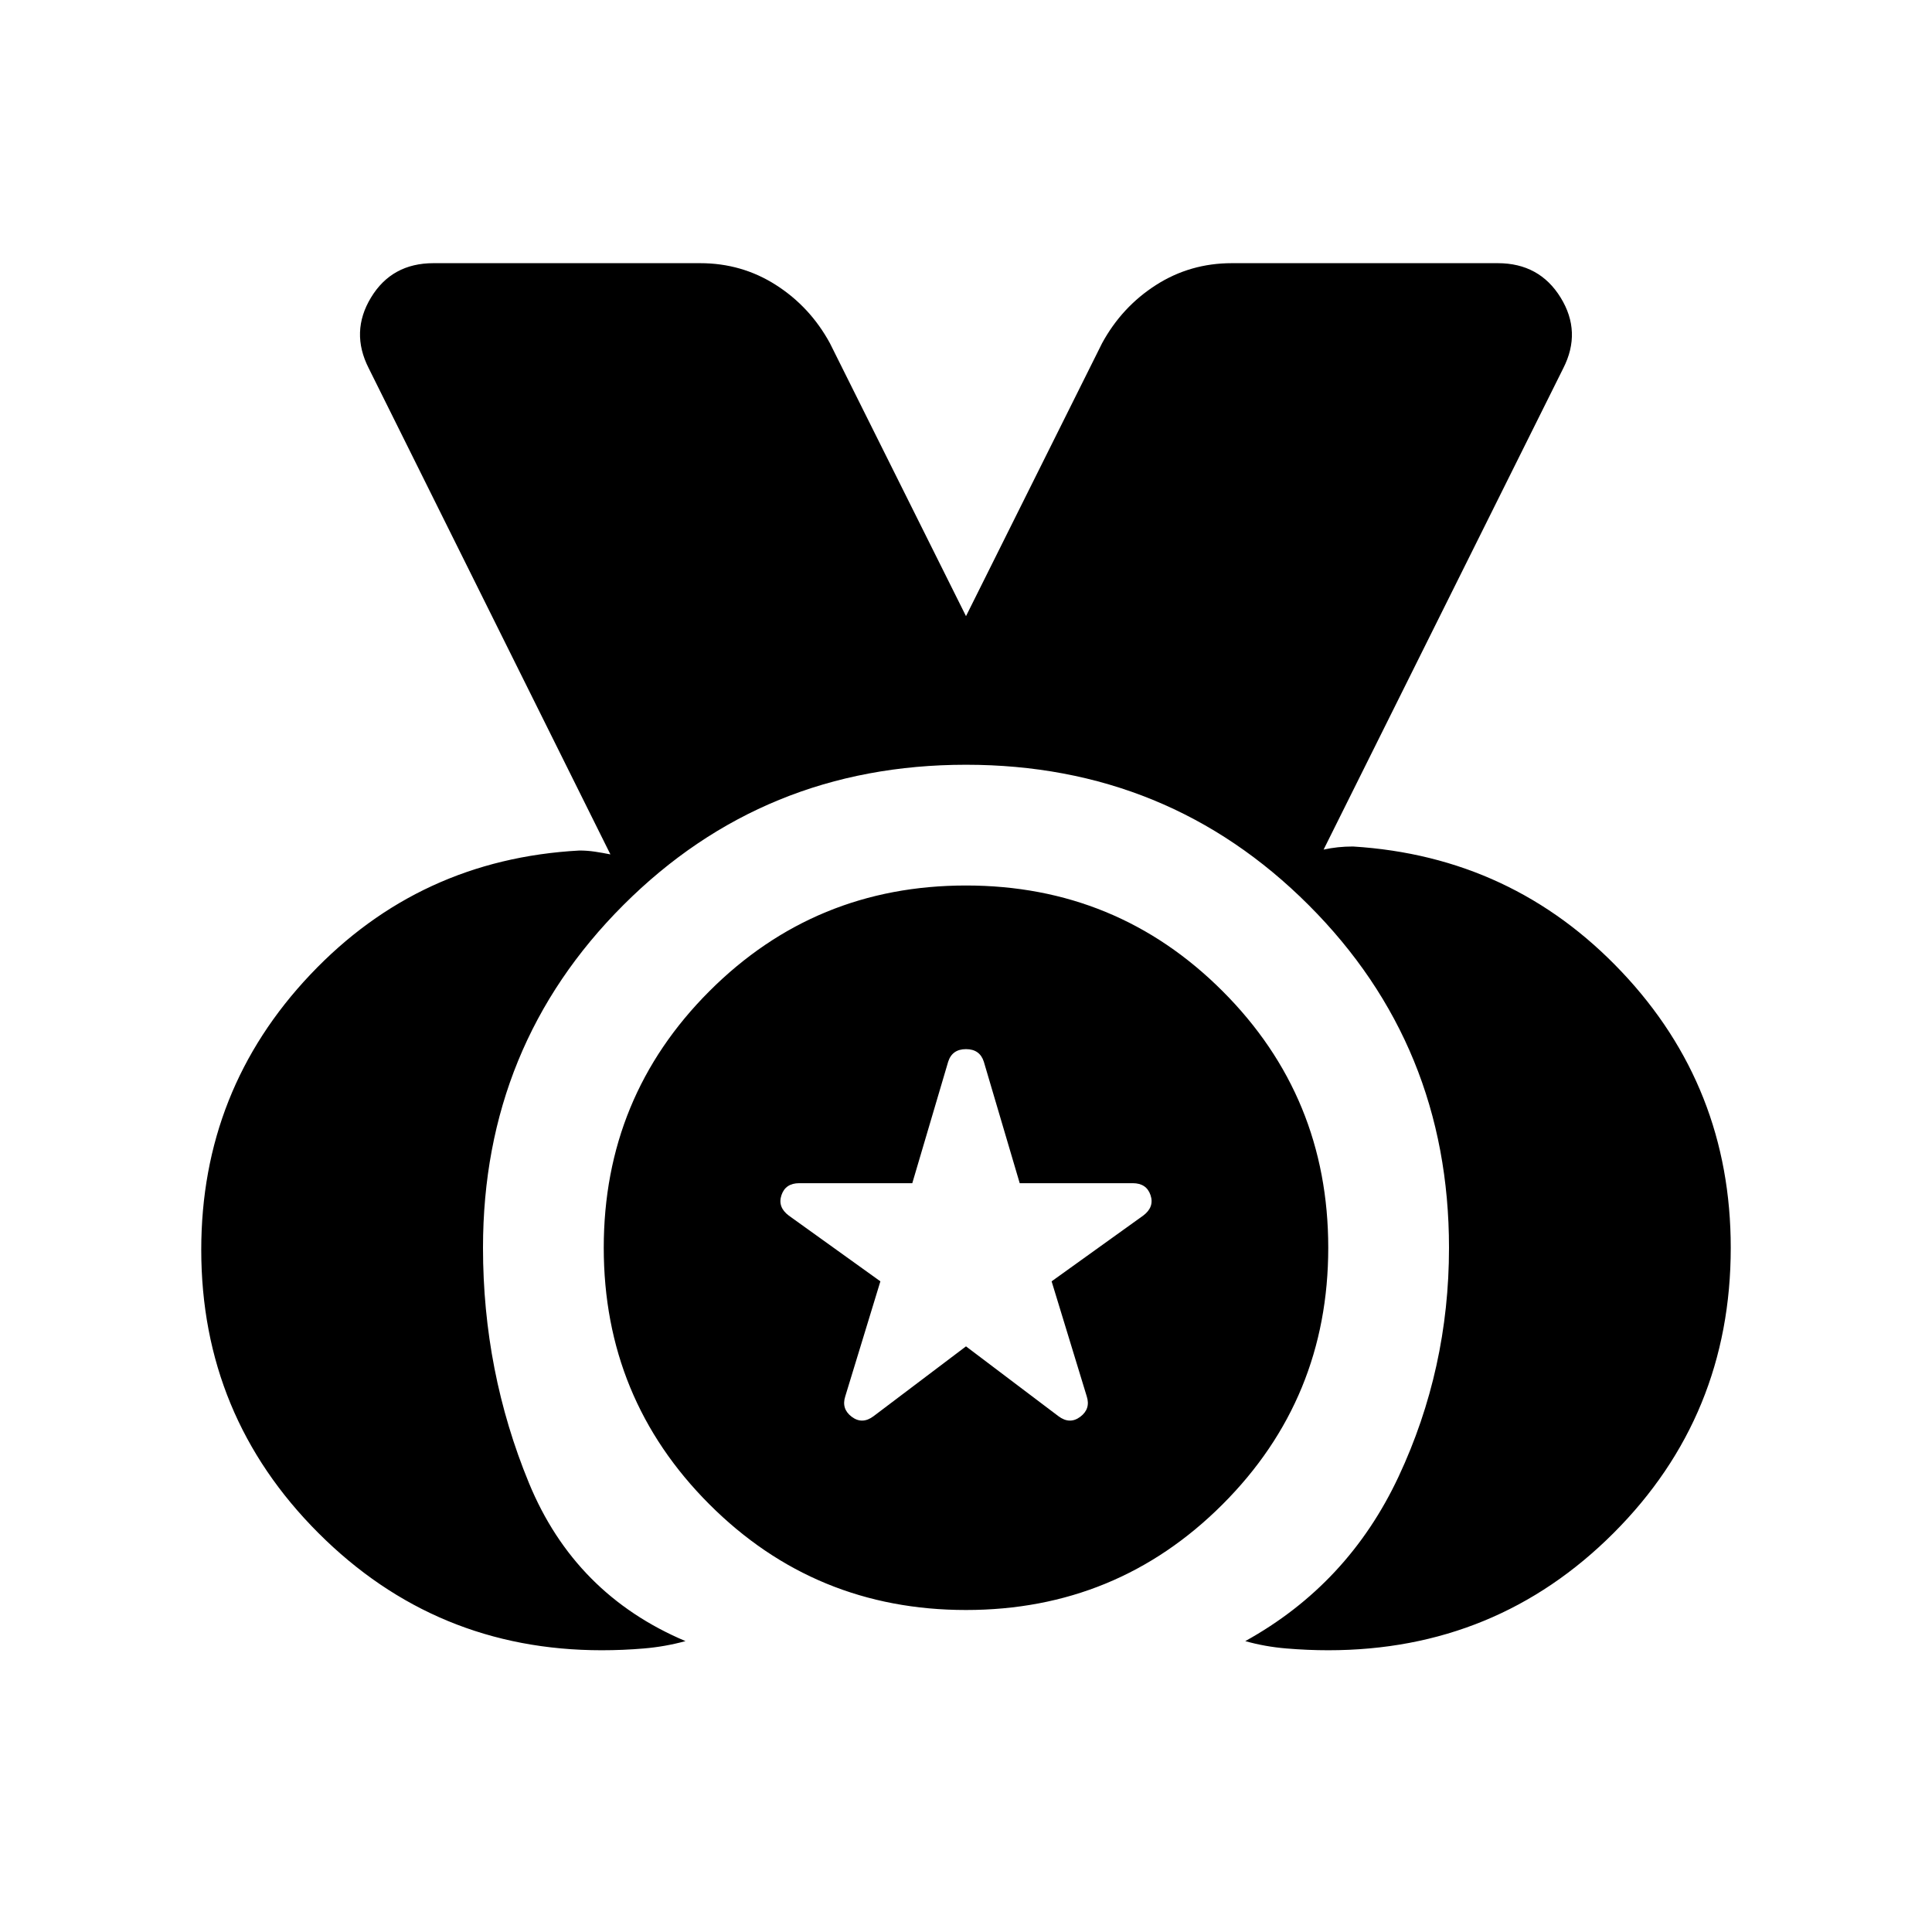
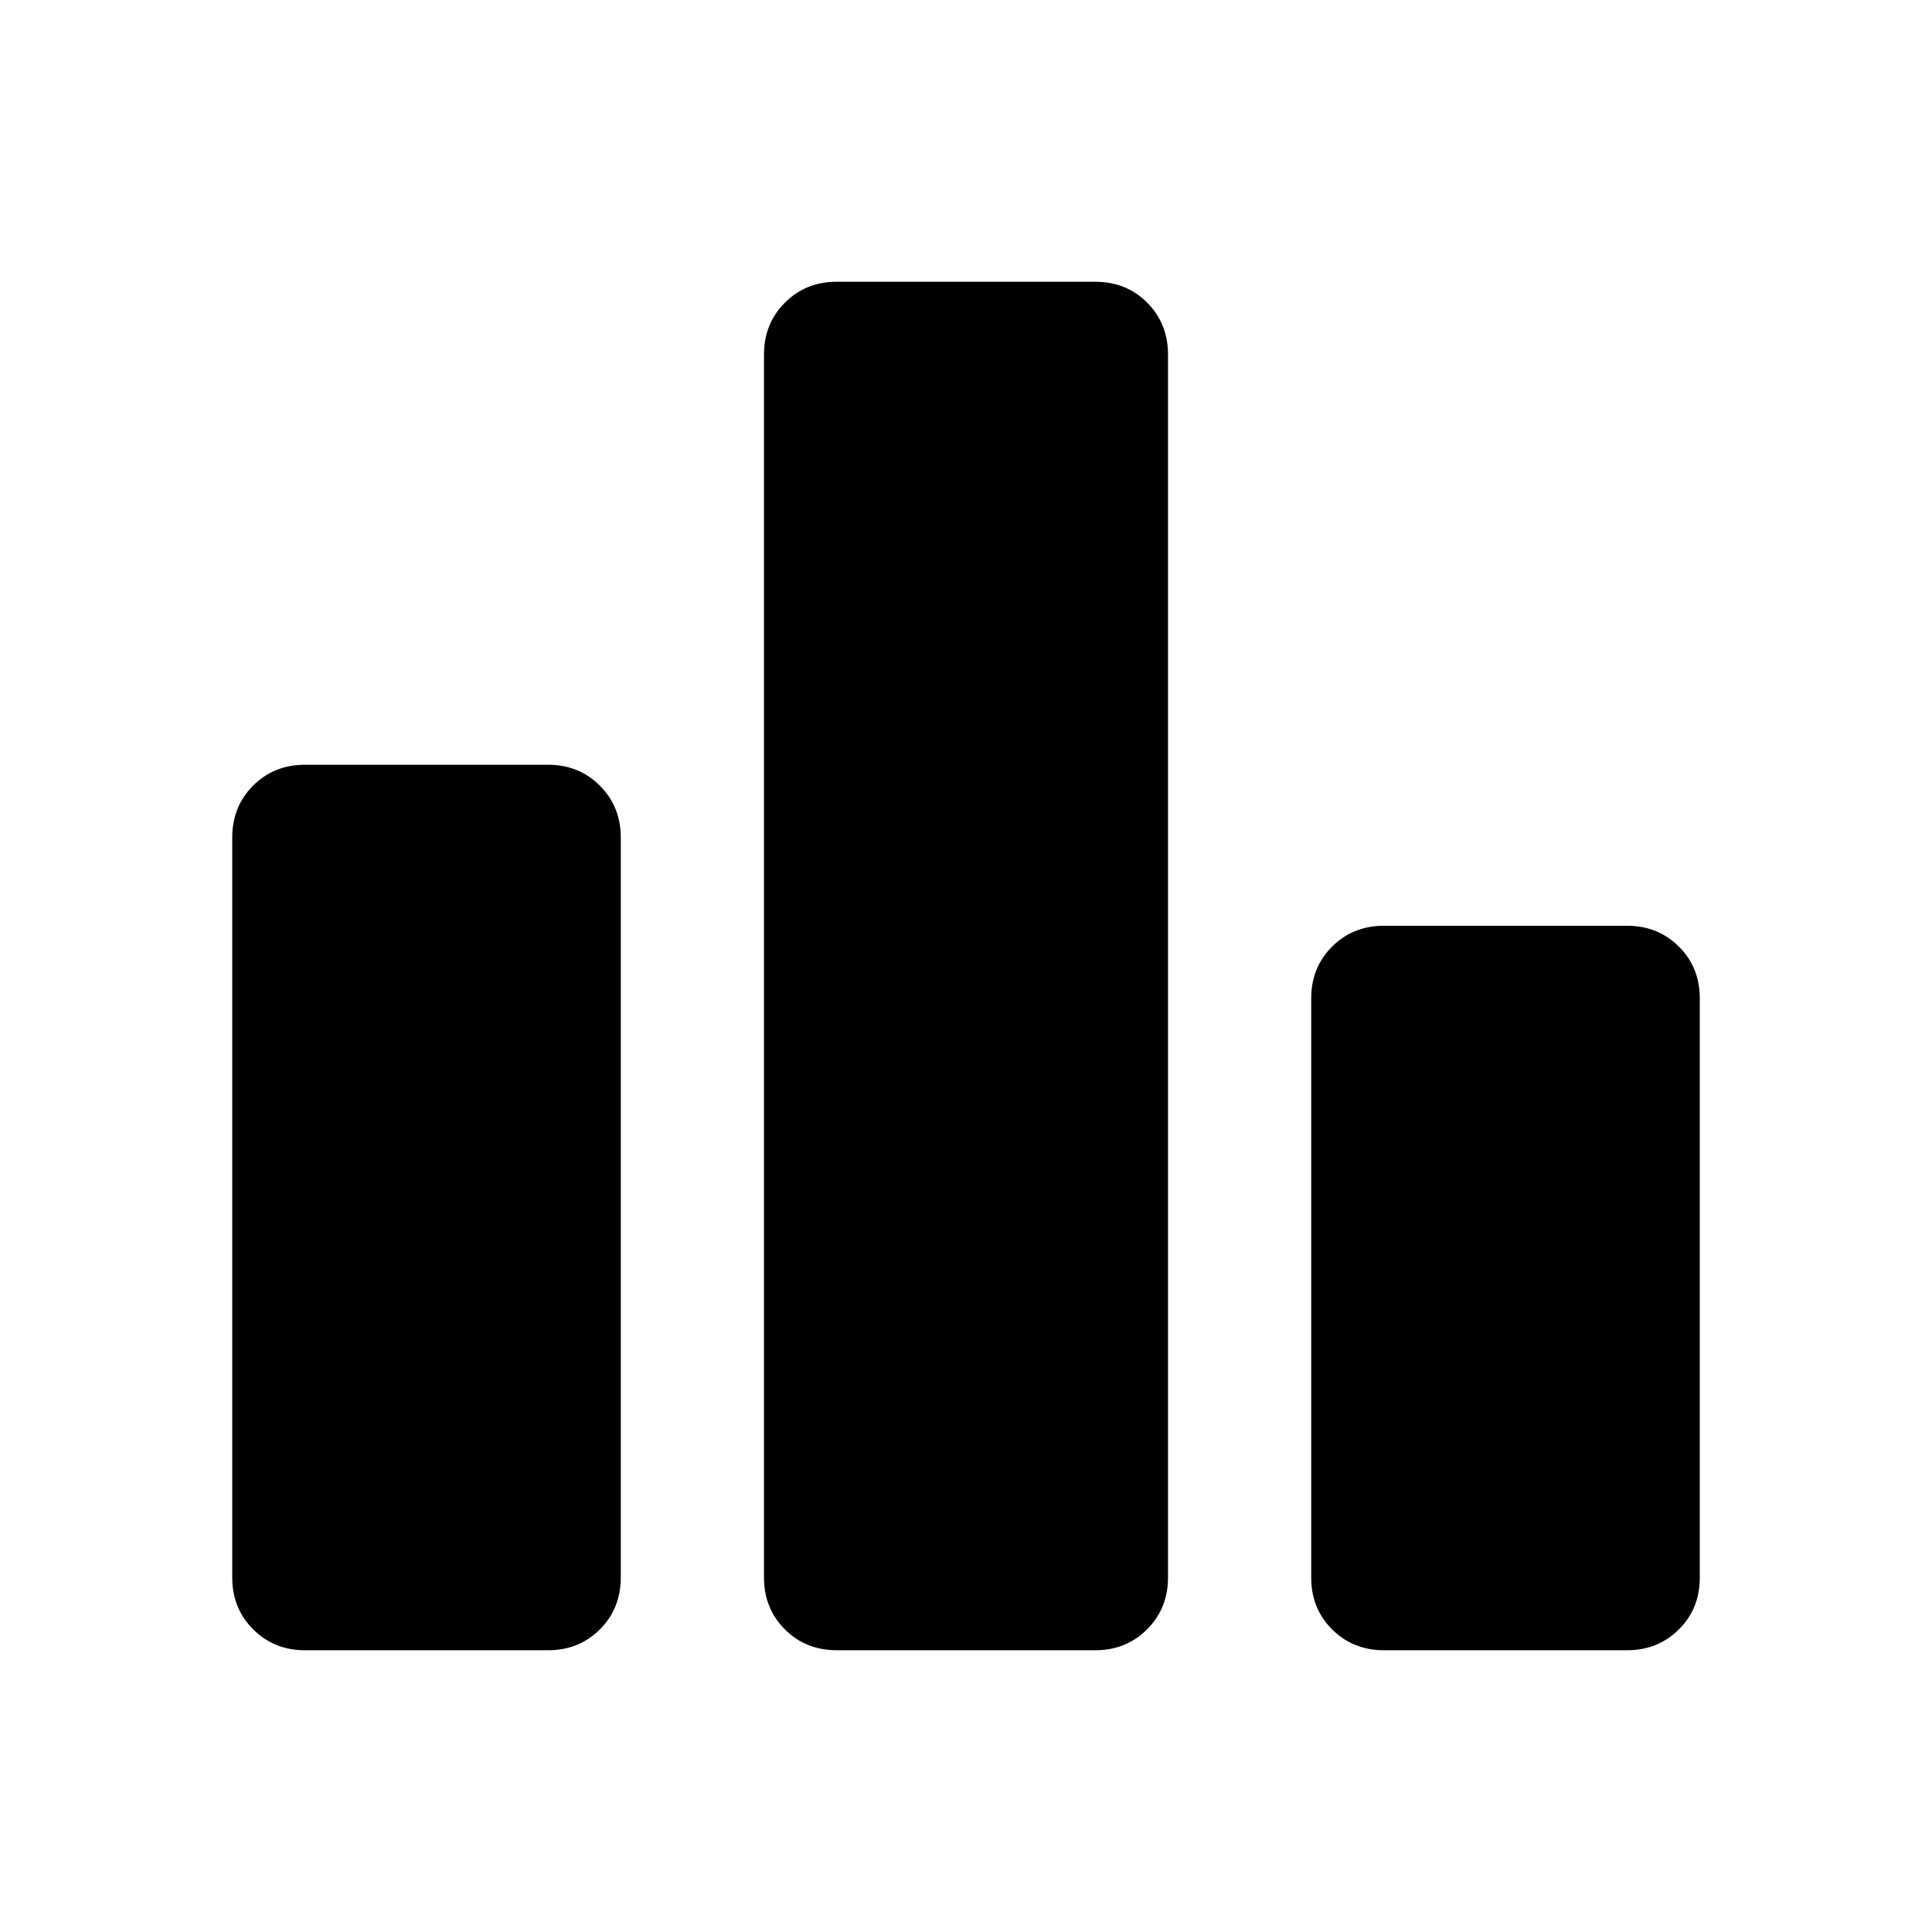
<svg xmlns="http://www.w3.org/2000/svg" height="24px" viewBox="0 -960 960 960" width="24px" fill="currentColor">
-   <path d="M299-140q-82.54 0-140.77-58.23Q100-256.46 100-339q0-79.46 54.23-136.77 54.23-57.31 133.69-61.61 3.85 0 7.7.57 3.84.58 7.69 1.35L183.23-777q-9.23-18.07 1.12-35.15 10.34-17.08 31.04-17.08h132.53q20.69 0 37.66 10.85 16.96 10.85 26.8 28.92L480-653.84l67.62-135.62q9.84-18.07 26.8-28.92 16.97-10.85 37.66-10.85h132.15q20.69 0 31.23 17.08t1.31 35.15L657.69-537.84q3.46-.77 7.12-1.16 3.65-.38 7.5-.38 79.23 4.92 133.46 62.23Q860-419.85 860-340q0 83.54-58.23 141.77Q743.54-140 660-140q-10.15 0-20.81-.89-10.65-.88-20.42-3.65 51.15-28.31 76.19-81.77Q720-279.77 720-340q0-100.54-69.73-170.27T480-580q-100.54 0-170.27 69.73T240-340q0 61.46 22.81 116.85 22.81 55.38 77.81 78.61-10.16 2.77-20.62 3.65-10.46.89-21 .89Zm53.5-72.5Q300-265 300-340t52.5-127.5Q405-520 480-520t127.5 52.5Q660-415 660-340t-52.5 127.5Q555-160 480-160t-127.5-52.5ZM480-291l45.92 34.69q5.62 4.23 10.85.31 5.23-3.92 3.23-10.15l-17.46-57.16L568.08-356q5.61-4.23 3.61-10.15-2-5.93-8.84-5.93h-56.16l-17.84-60.38q-2-6.23-8.85-6.23t-8.85 6.23l-17.84 60.38h-56.16q-6.84 0-8.84 5.93-2 5.92 3.61 10.15l45.54 32.69L420-266.15q-2 6.23 3.23 10.15t10.85-.31L480-291Z" />
+   <path d="M151.54-140q-15.36 0-25.76-10.4-10.39-10.39-10.39-25.76v-367.53q0-15.62 10.39-25.96Q136.18-580 151.54-580h120.77q15.36 0 25.76 10.4 10.39 10.39 10.39 25.76v367.53q0 15.62-10.39 25.96Q287.67-140 272.31-140H151.54Zm264.35 0q-15.58 0-25.93-10.4-10.34-10.39-10.34-25.76v-607.68q0-15.37 10.39-25.76Q400.4-820 415.77-820h128.34q15.58 0 25.93 10.4 10.34 10.39 10.34 25.76v607.68q0 15.37-10.39 25.76Q559.6-140 544.23-140H415.89Zm271.8 0q-15.36 0-25.76-10.35-10.39-10.35-10.39-25.65v-288.01q0-15.3 10.39-25.64Q672.33-500 687.69-500h120.77q15.36 0 25.76 10.35 10.39 10.35 10.39 25.65v288.01q0 15.3-10.39 25.64Q823.82-140 808.46-140H687.69Z" />
</svg>
